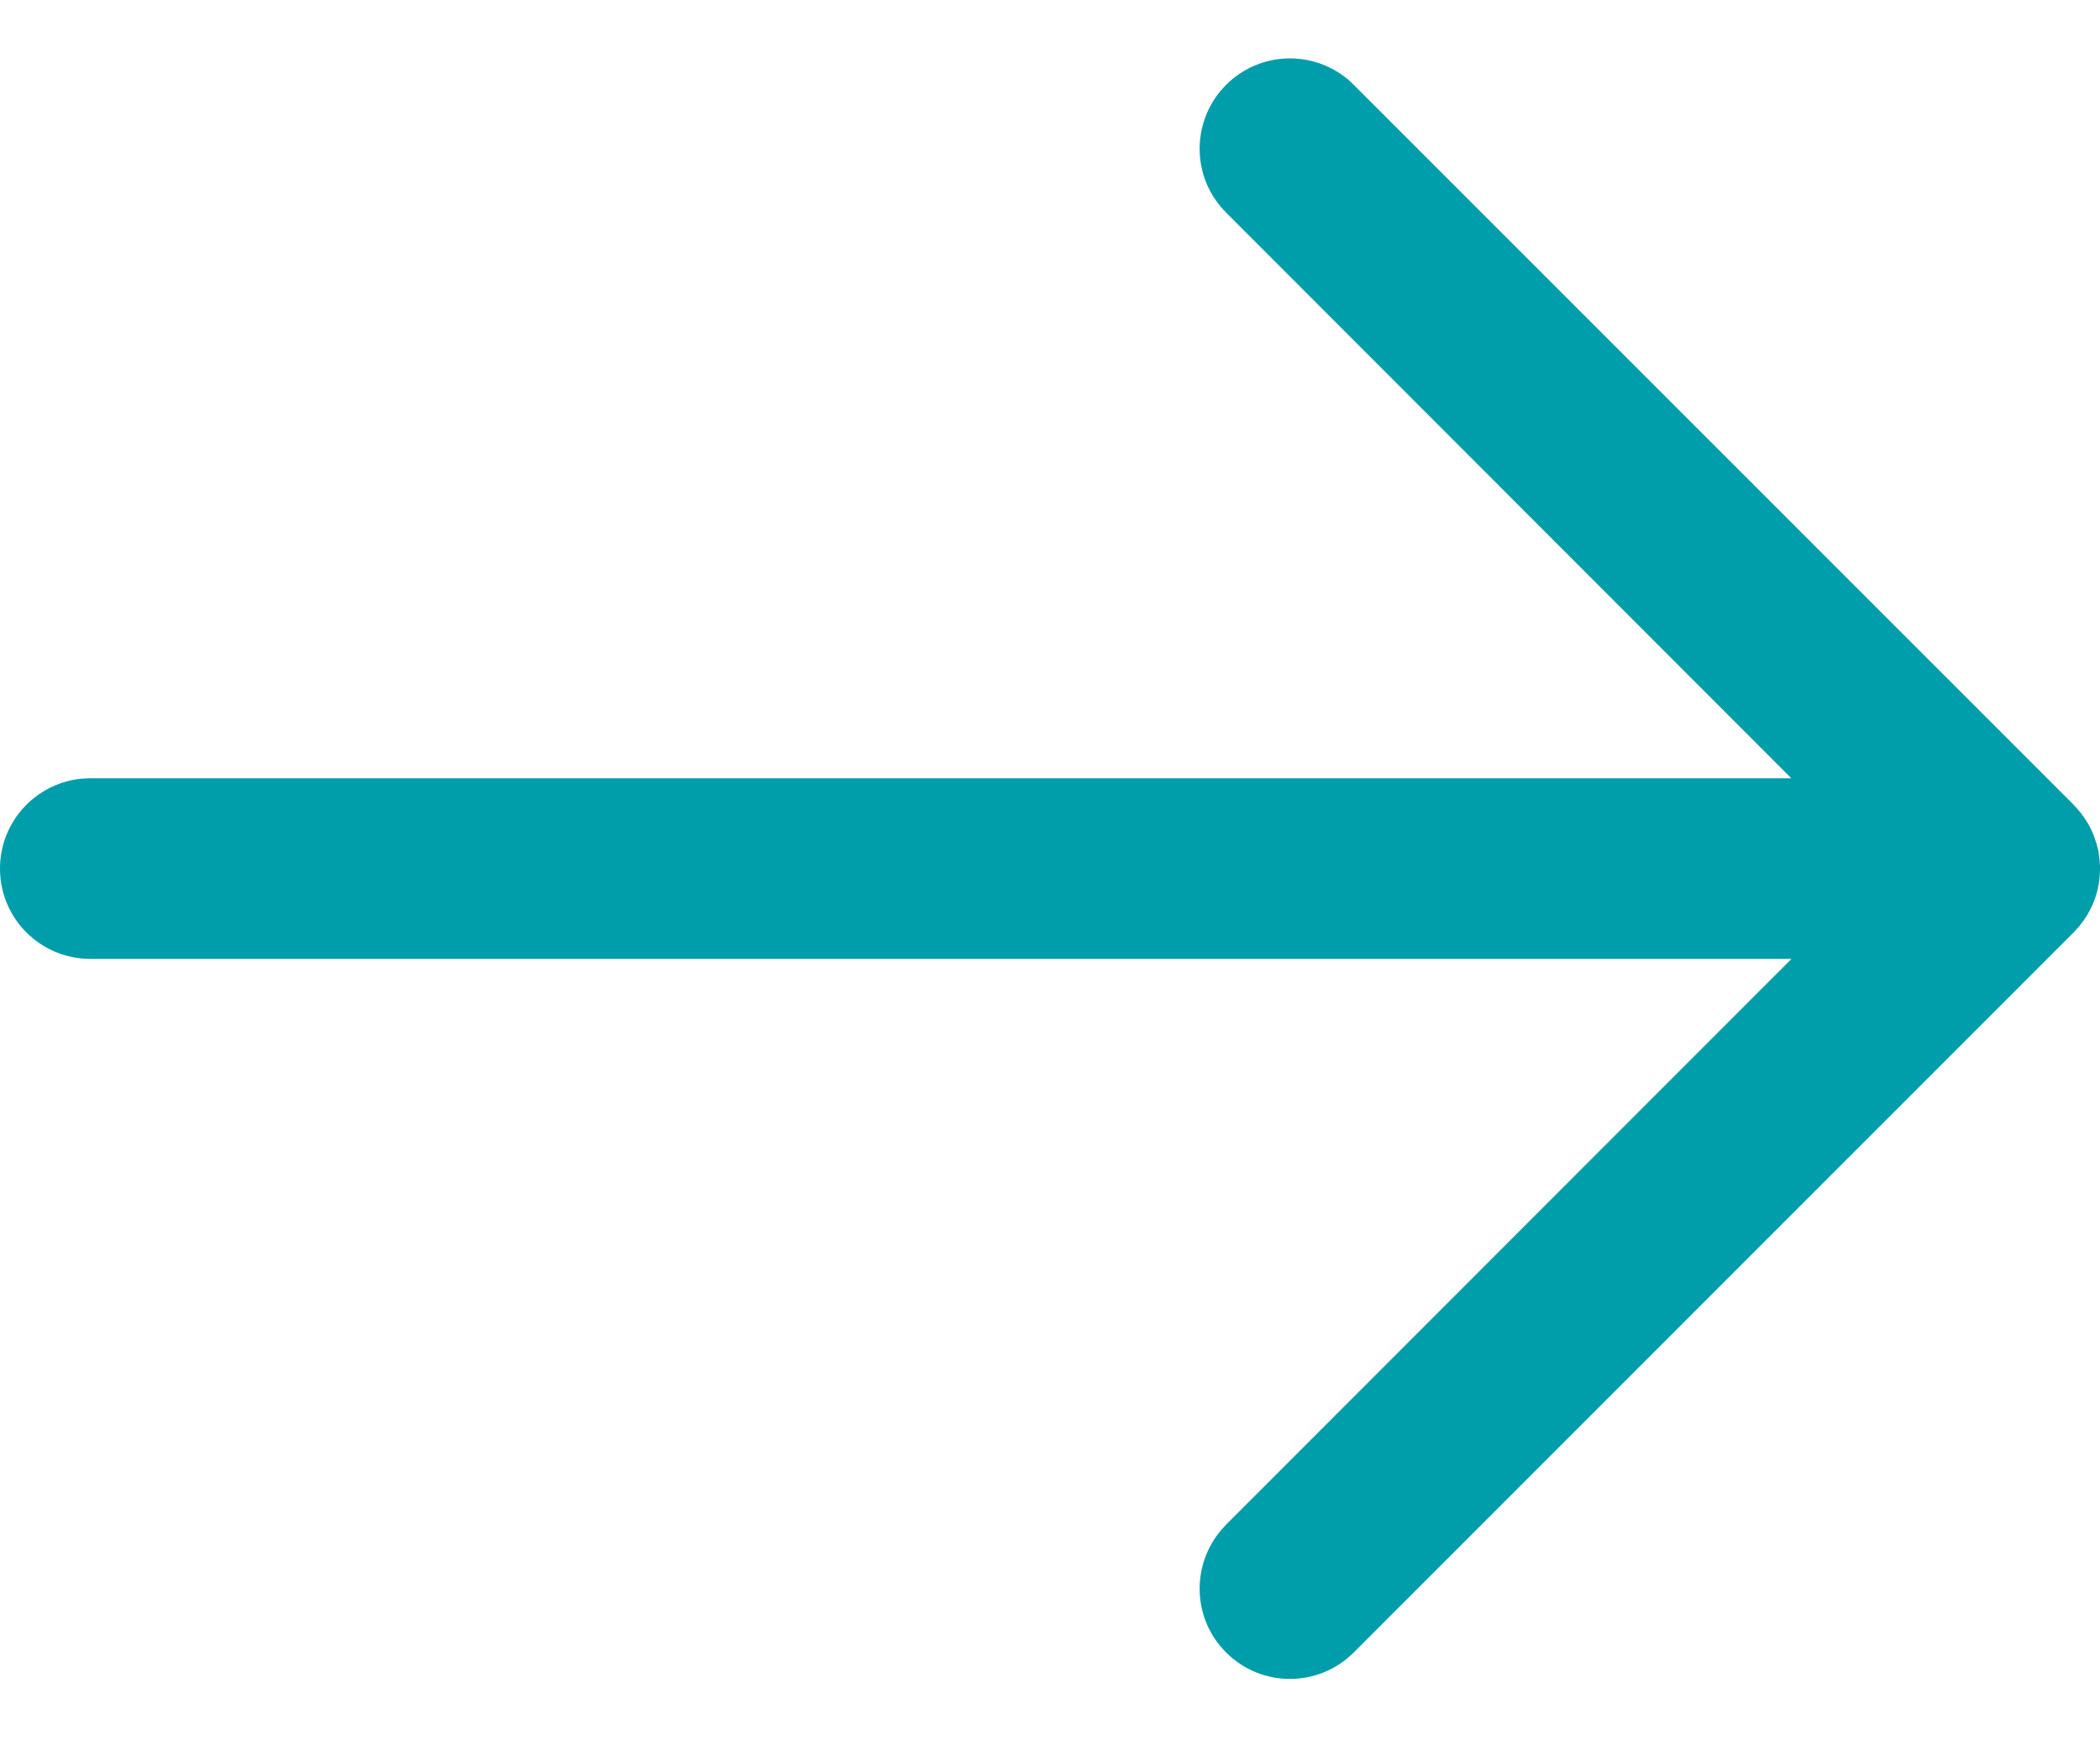
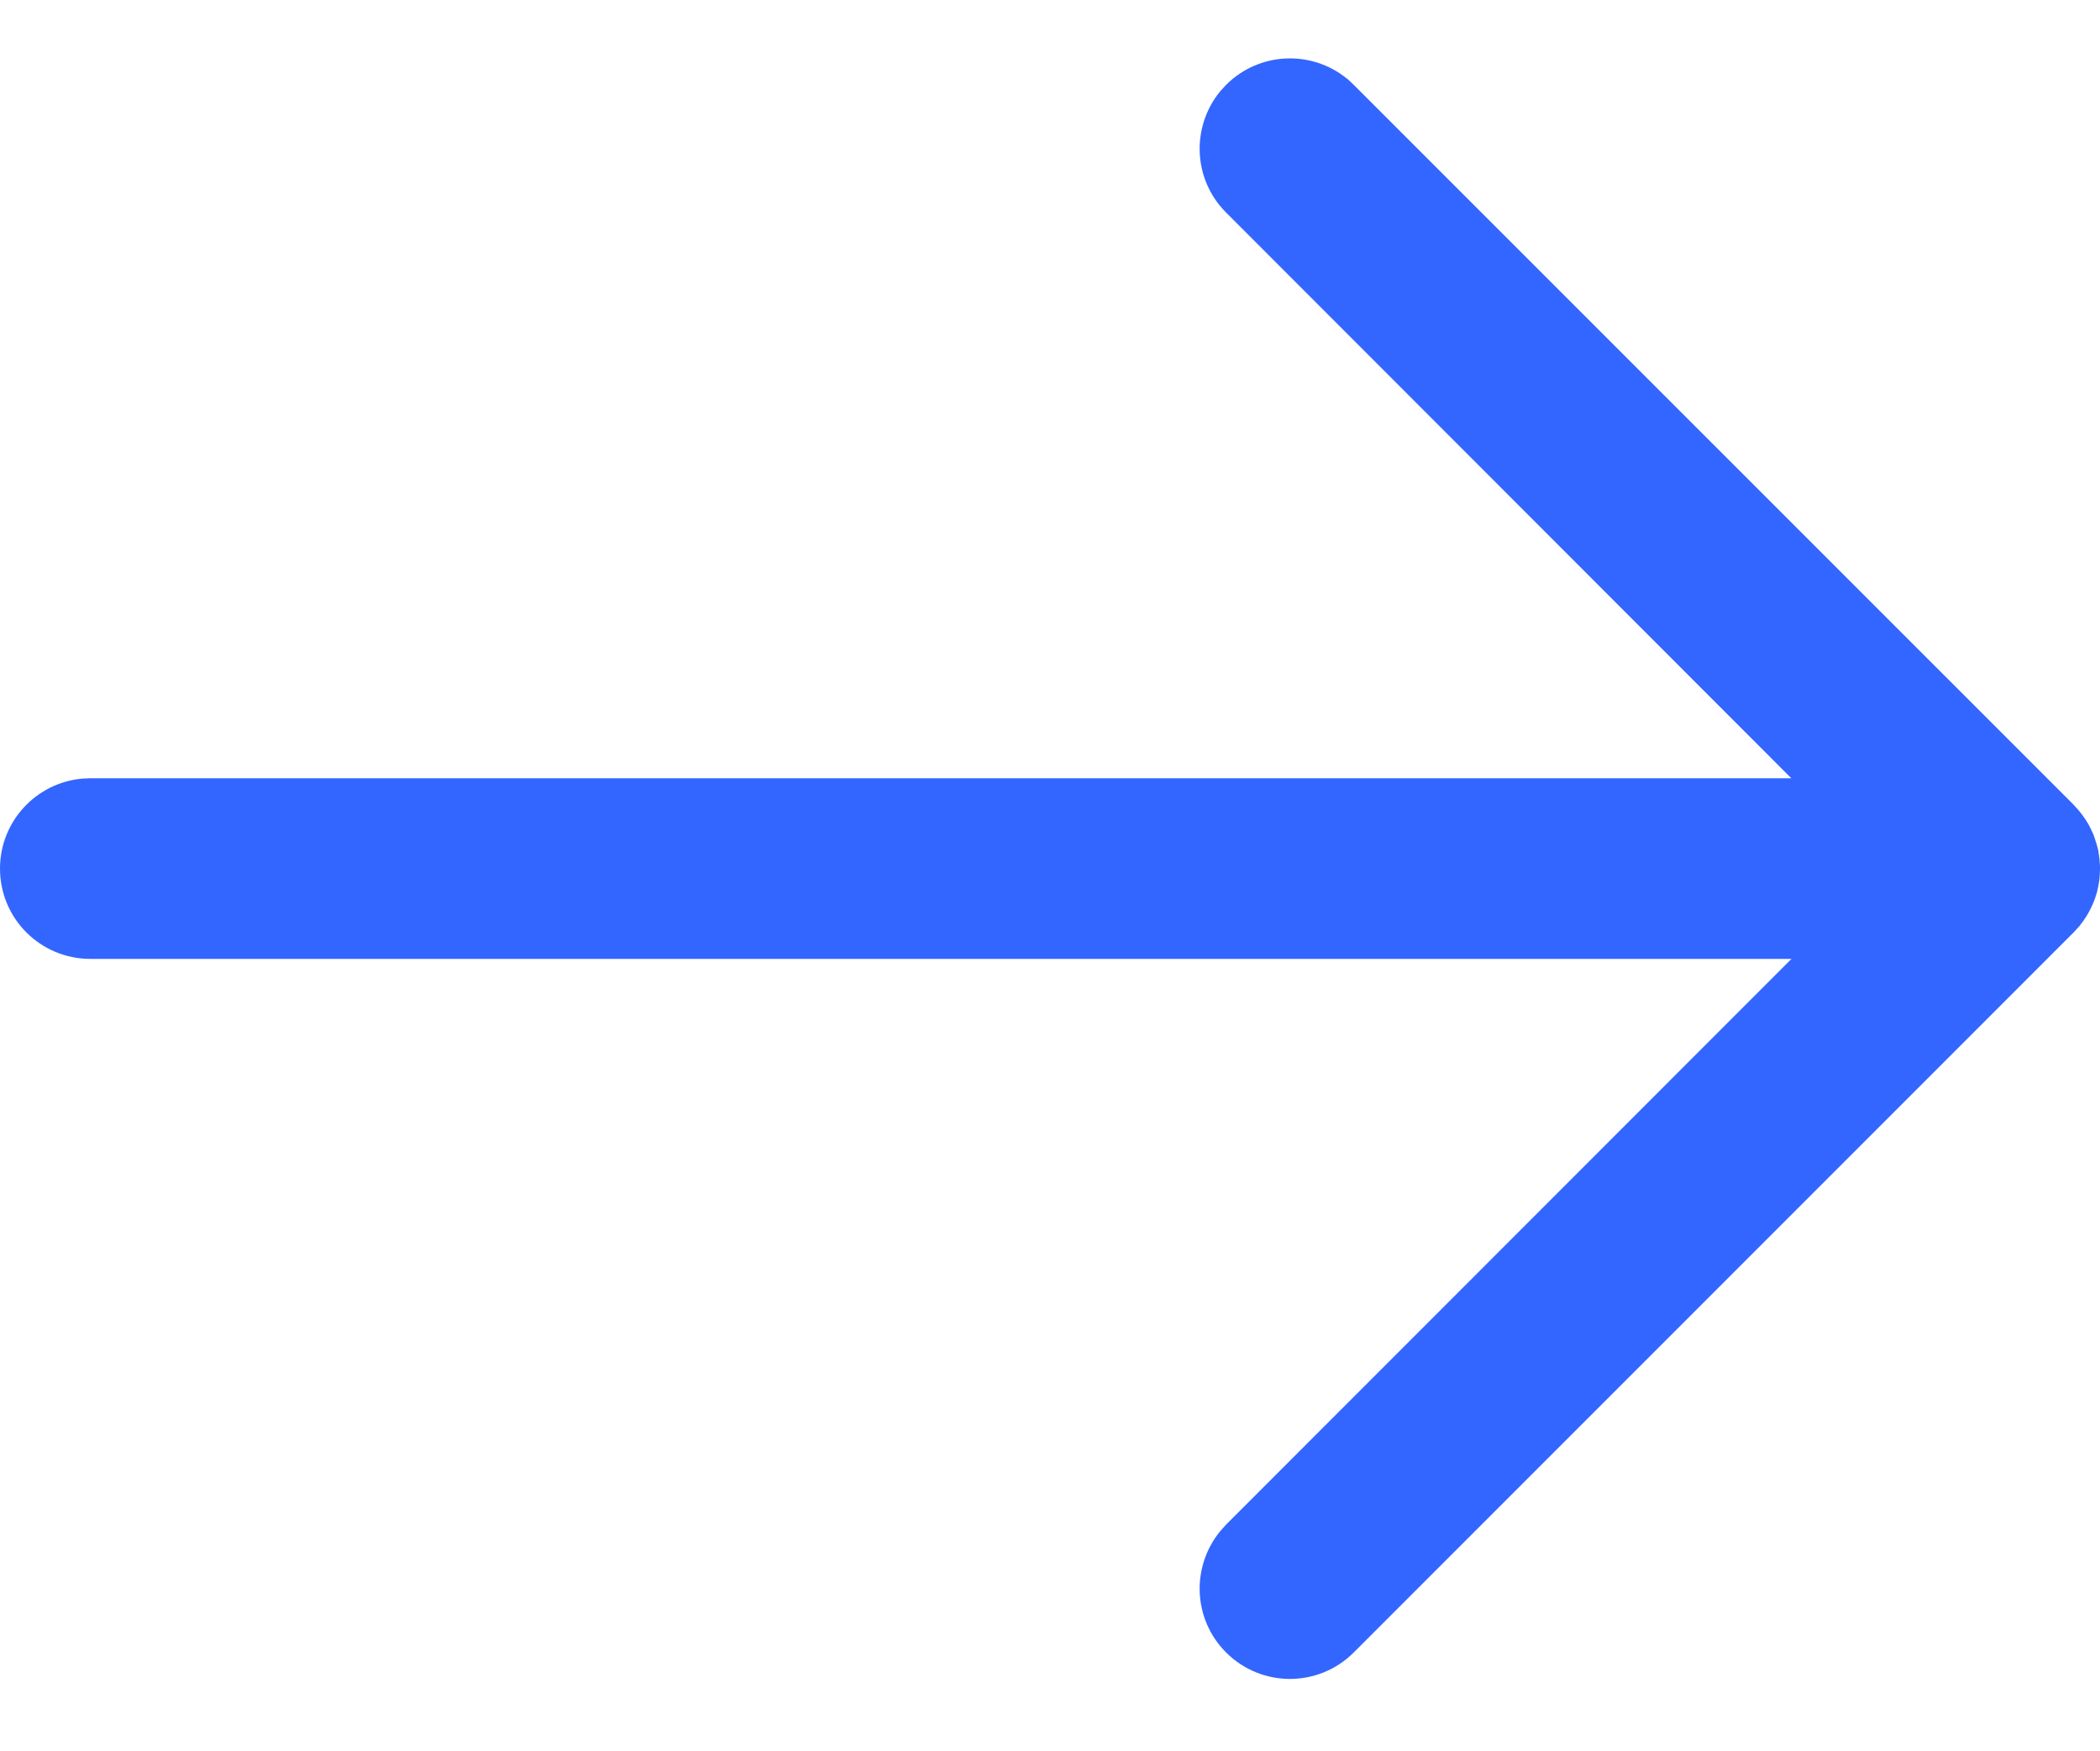
<svg xmlns="http://www.w3.org/2000/svg" width="12px" height="10px" viewBox="0 0 12 10" version="1.1">
  <g id="Page-1" stroke="none" stroke-width="1" fill="none" fill-rule="evenodd">
    <g id="Artboard" transform="translate(-187, -213)" fill-rule="nonzero">
      <g id="arrow-next-blue" transform="translate(185, 210)">
        <polygon id="Path" fill-opacity="0" fill="#D8D8D8" points="0 0 16 0 16 16 0 16" />
-         <path d="M9.7,3.451 L9.736,3.485 L13.849,7.597 L13.859,7.609 C13.874,7.624 13.888,7.641 13.901,7.658 L13.849,7.598 C13.876,7.625 13.899,7.654 13.919,7.685 C13.929,7.7 13.938,7.715 13.946,7.732 L13.963,7.769 L13.98,7.82 L13.99,7.857 L13.997,7.907 L14,7.948 L14,7.962 L13.998,8.005 C13.998,8.018 13.996,8.03 13.994,8.042 L14,7.962 C14,8.008 13.994,8.053 13.983,8.096 L13.973,8.128 C13.953,8.185 13.925,8.237 13.888,8.283 L13.882,8.291 L13.849,8.327 L9.736,12.44 C9.534,12.642 9.208,12.642 9.006,12.44 C8.816,12.25 8.806,11.95 8.973,11.747 L9.006,11.71 L12.237,8.478 L2.517,8.478 C2.231,8.478 2,8.248 2,7.962 C2,7.693 2.206,7.472 2.47,7.448 L2.516,7.446 L12.236,7.446 L9.006,4.214 C8.816,4.024 8.806,3.724 8.973,3.521 L9.006,3.485 C9.196,3.295 9.496,3.284 9.699,3.451 L9.7,3.451 Z" id="Path" fill="#009DAB" />
+         <path d="M9.7,3.451 L9.736,3.485 L13.849,7.597 L13.859,7.609 C13.874,7.624 13.888,7.641 13.901,7.658 L13.849,7.598 C13.876,7.625 13.899,7.654 13.919,7.685 C13.929,7.7 13.938,7.715 13.946,7.732 L13.963,7.769 L13.98,7.82 L13.99,7.857 L13.997,7.907 L14,7.948 L14,7.962 L13.998,8.005 C13.998,8.018 13.996,8.03 13.994,8.042 L14,7.962 C14,8.008 13.994,8.053 13.983,8.096 L13.973,8.128 C13.953,8.185 13.925,8.237 13.888,8.283 L13.882,8.291 L13.849,8.327 L9.736,12.44 C9.534,12.642 9.208,12.642 9.006,12.44 C8.816,12.25 8.806,11.95 8.973,11.747 L9.006,11.71 L12.237,8.478 L2.517,8.478 C2.231,8.478 2,8.248 2,7.962 C2,7.693 2.206,7.472 2.47,7.448 L2.516,7.446 L12.236,7.446 L9.006,4.214 C8.816,4.024 8.806,3.724 8.973,3.521 L9.006,3.485 C9.196,3.295 9.496,3.284 9.699,3.451 L9.7,3.451 Z" id="Path" fill="#3366ff" />
      </g>
    </g>
  </g>
</svg>
